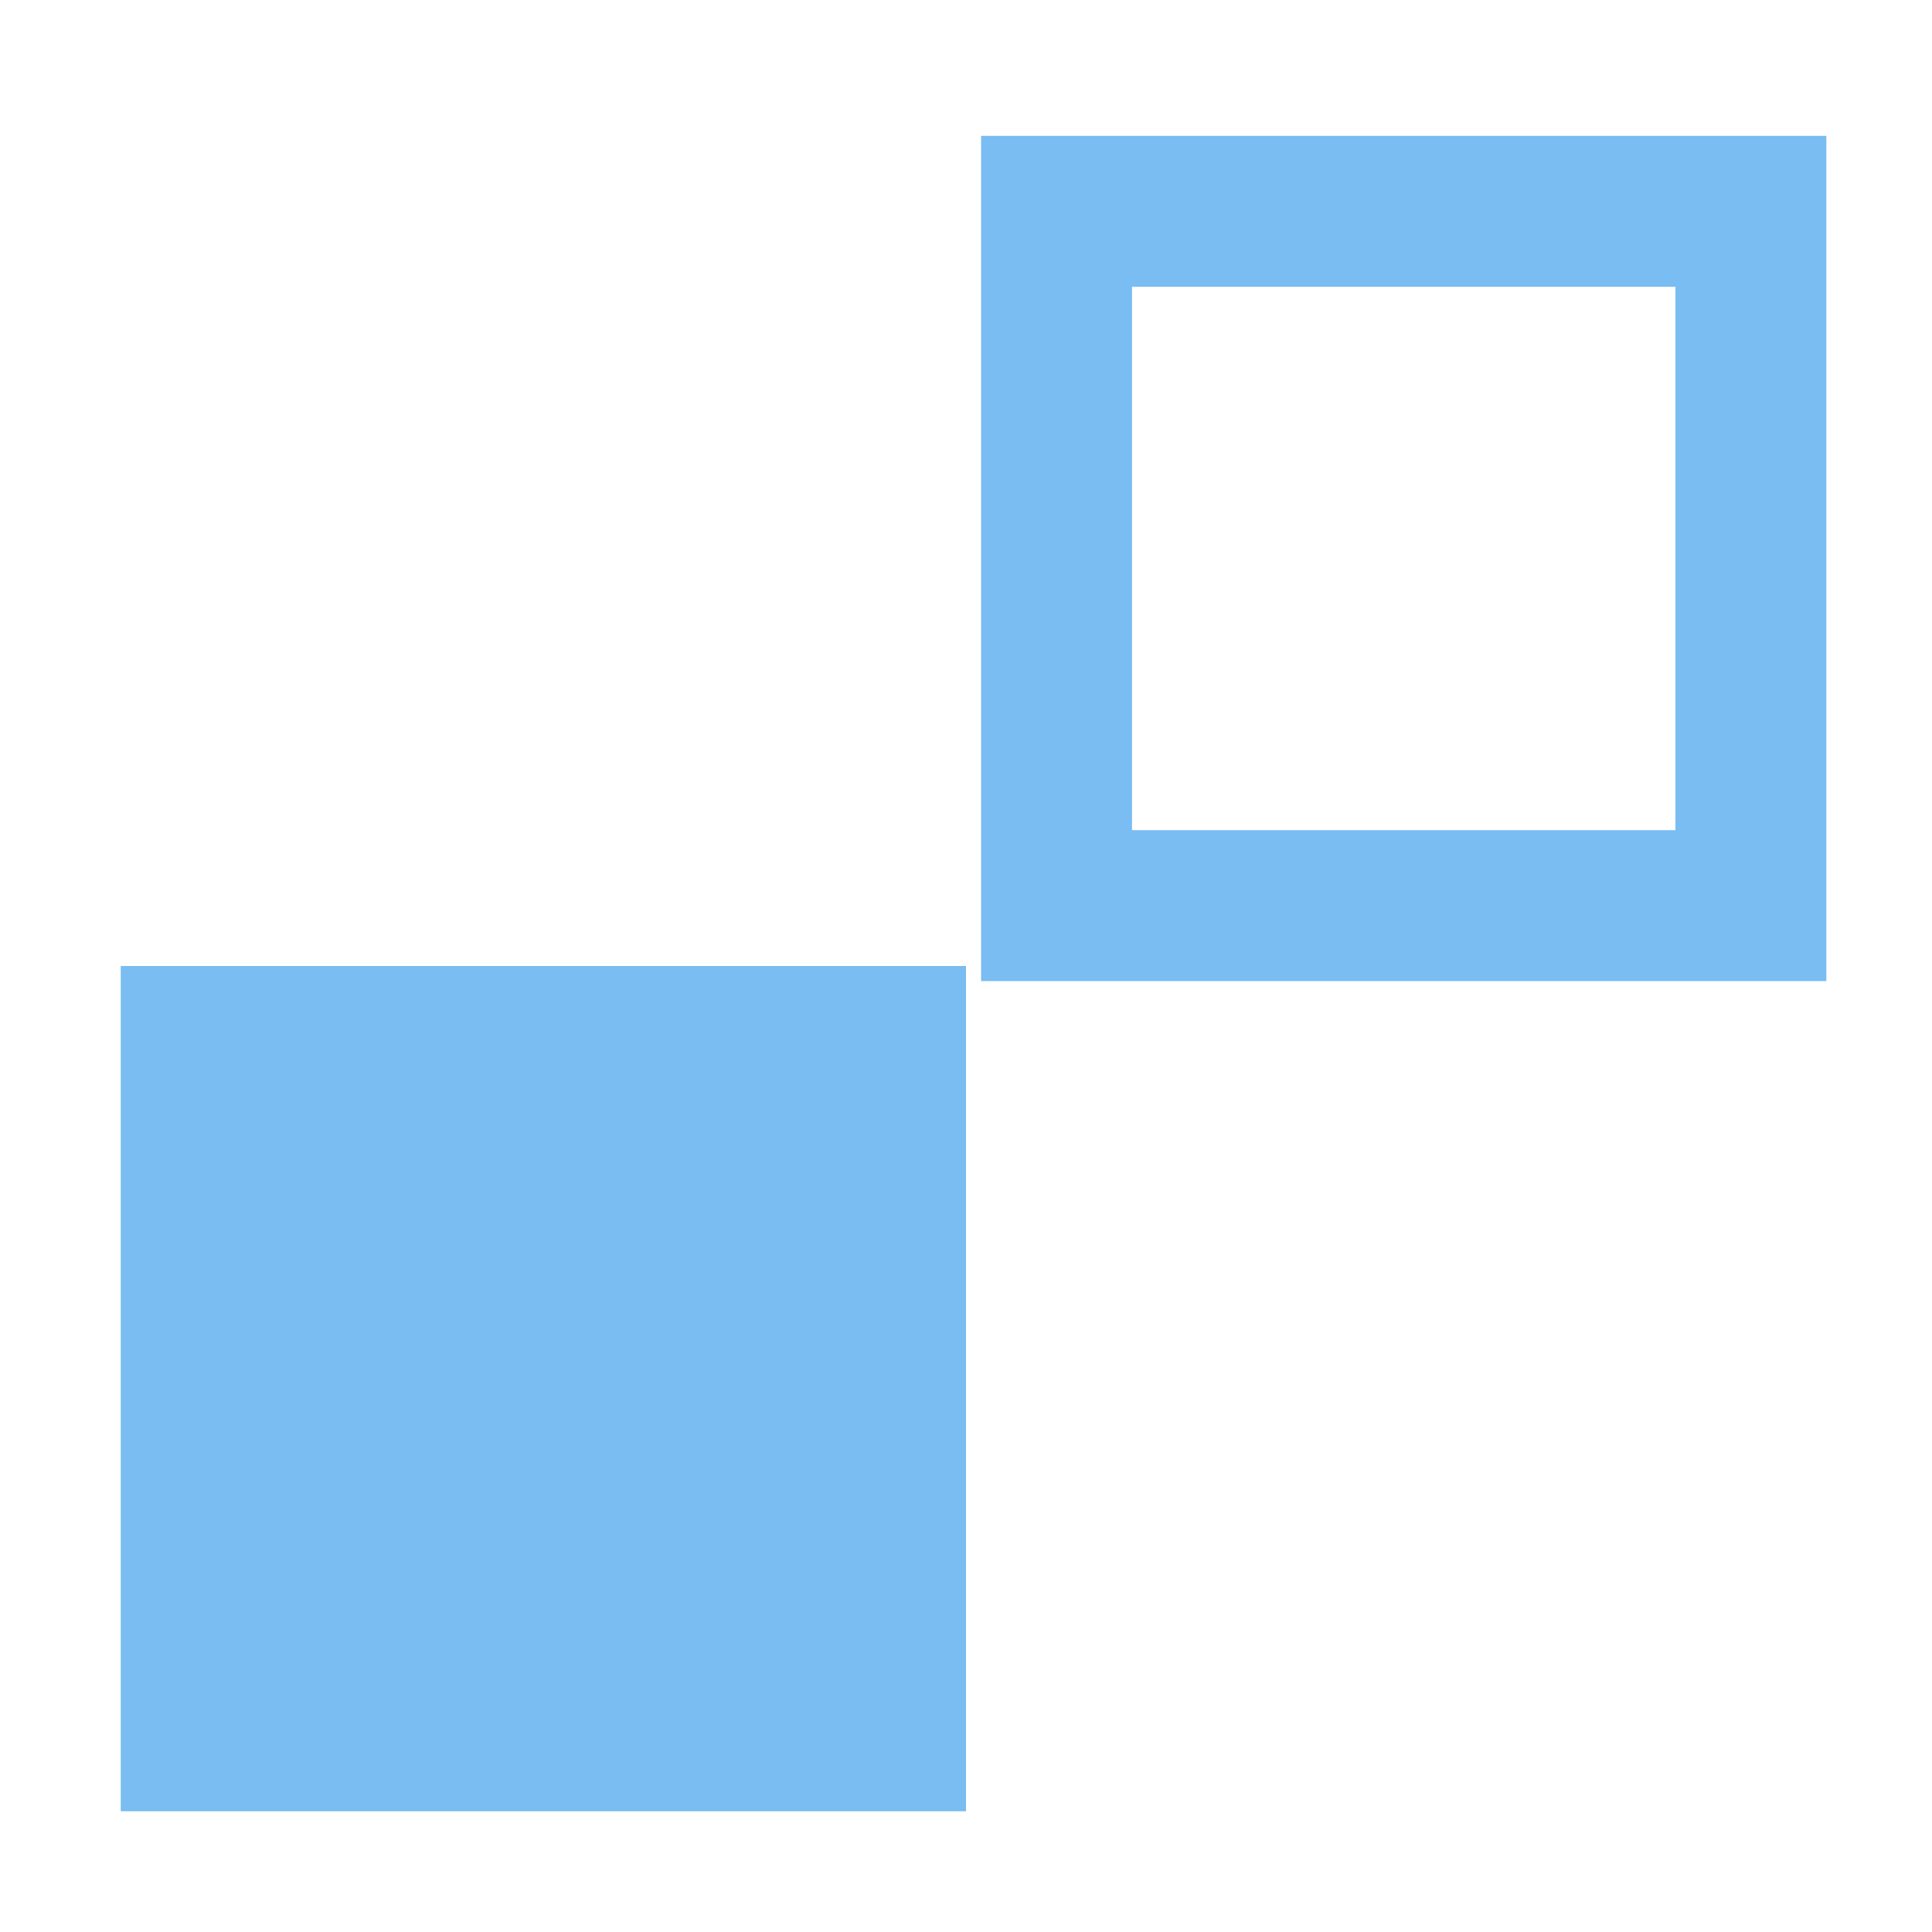
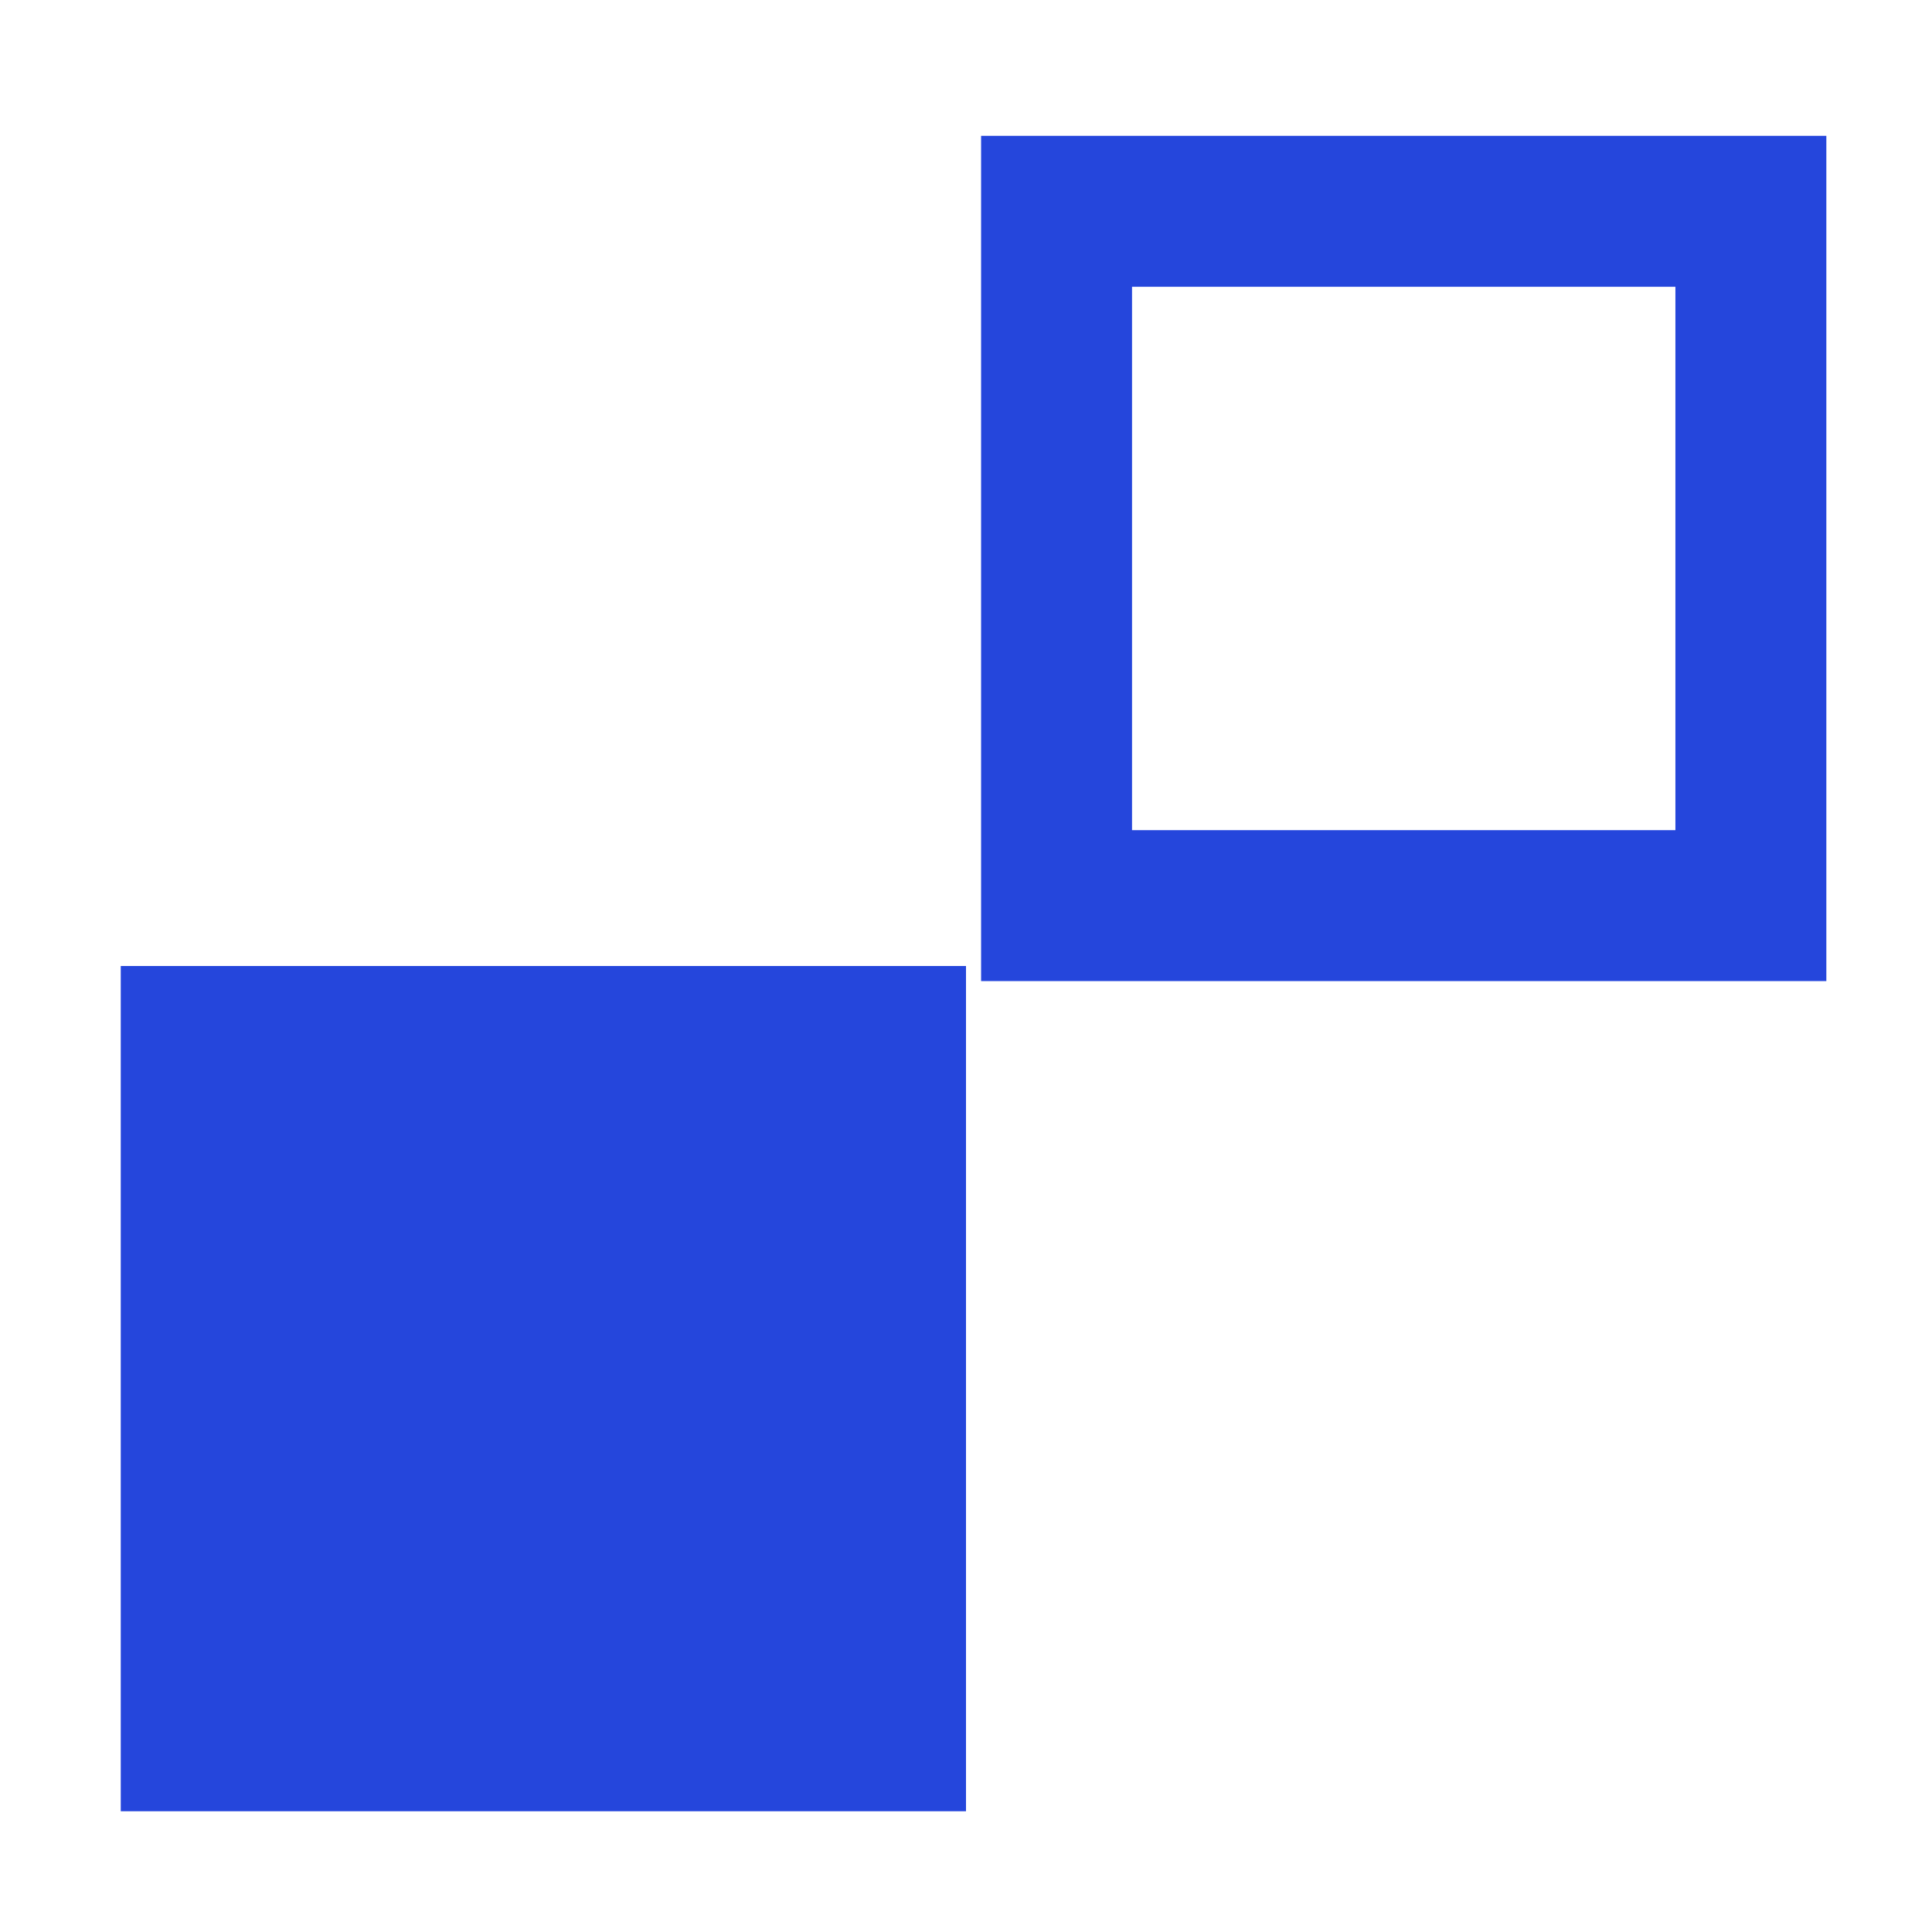
<svg xmlns="http://www.w3.org/2000/svg" viewBox="0 0 64 64">
  <rect width="64" height="64" fill="#ffffff" />
-   <rect x="4" y="32" width="28" height="28" fill="#79bdf2" />
-   <rect x="35" y="7" width="23" height="23" fill="none" stroke="#79bdf2" stroke-width="5" />
+   <rect x="4" y="32" width="28" height="28" fill="#2546dc" />
+   <rect x="35" y="7" width="23" height="23" fill="none" stroke="#2546dc" stroke-width="5" />
</svg>
